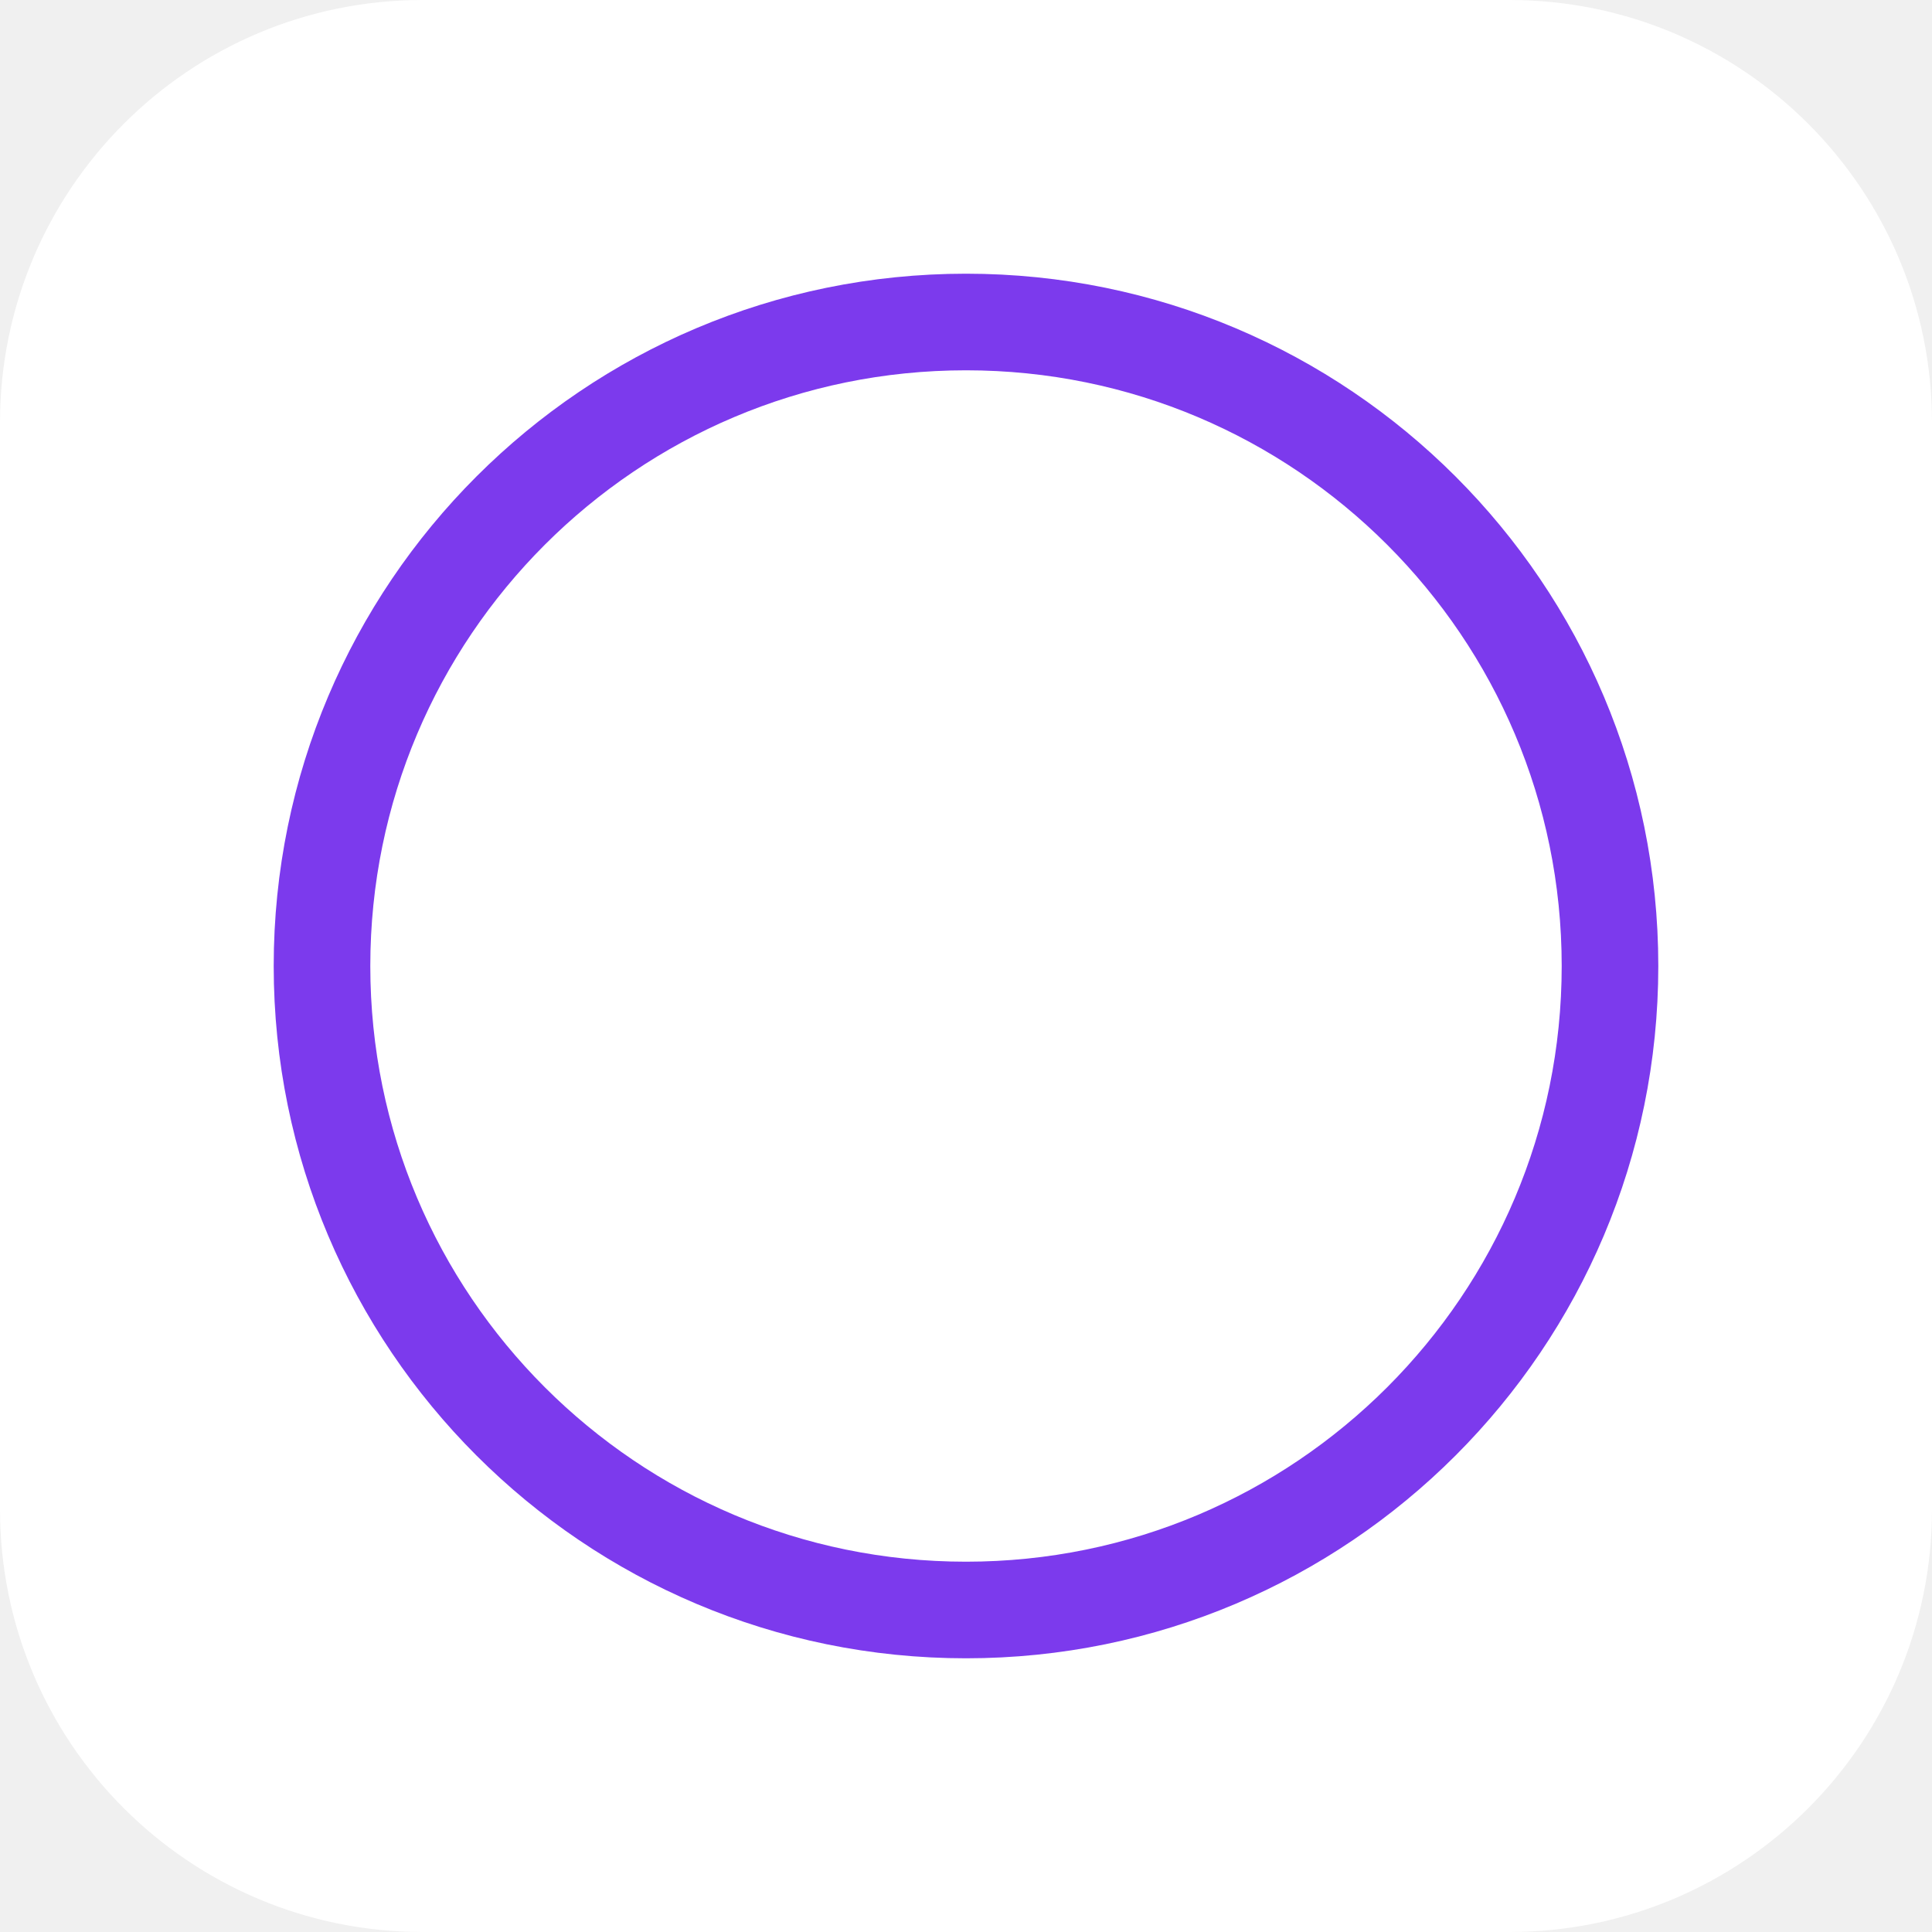
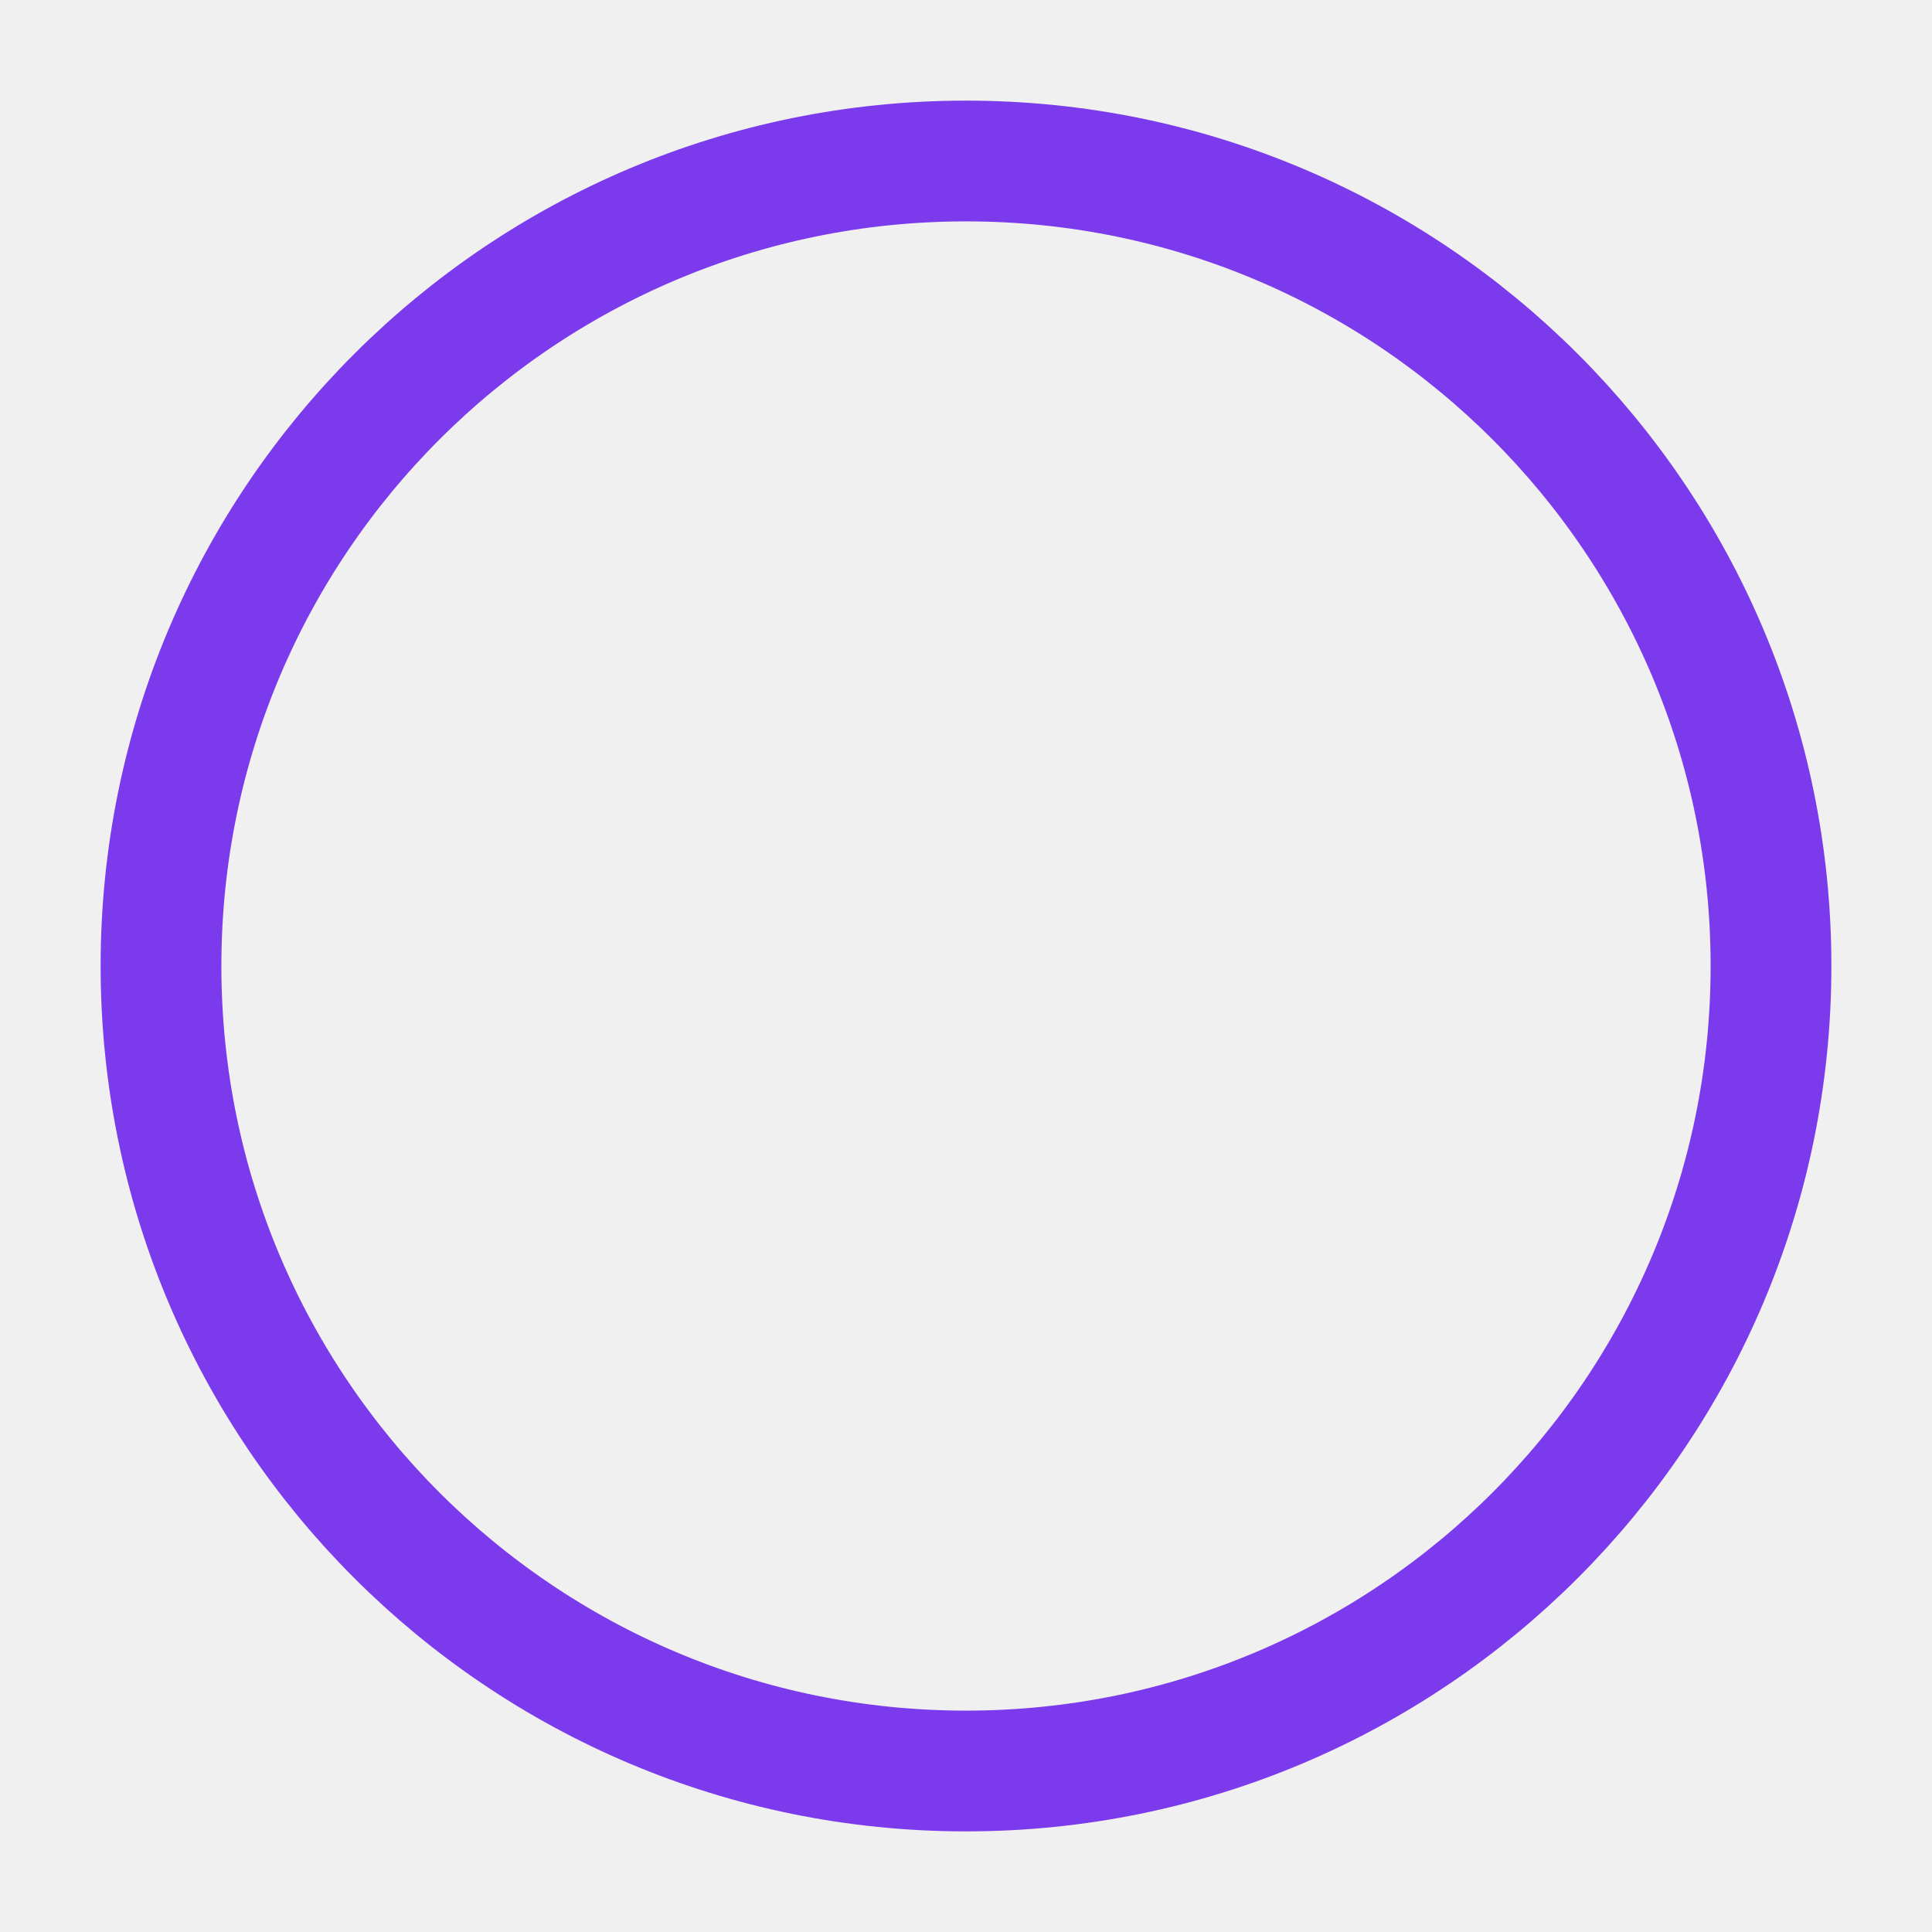
- <svg xmlns="http://www.w3.org/2000/svg" width="24" height="24" viewBox="0 0 24 24">
-   <style>.d{display:none}@media (prefers-color-scheme:dark){.l{display:none}.d{display:inline}}</style>
-   <g class="l">
-     <rect width="24" height="24" rx="5.25" fill="#ffffff" />
-     <g transform="translate(2.400 2.400) scale(0.8)" fill="none" stroke="none" stroke-width="1.5" stroke-linecap="round" stroke-linejoin="round">
-       <circle cx="12" cy="12" r="10" fill="none" stroke="#7c3aed" />
-     </g>
-   </g>
-   <g class="d">
-     <rect width="24" height="24" rx="5.25" fill="#1a1a1a" />
-     <g transform="translate(2.400 2.400) scale(0.8)" fill="none" stroke="none" stroke-width="1.5" stroke-linecap="round" stroke-linejoin="round">
-       <circle cx="12" cy="12" r="10" fill="none" stroke="#a78bfa" />
-     </g>
-   </g>
+ <svg xmlns="http://www.w3.org/2000/svg" width="24" height="24" viewBox="0 0 24 24" fill="none" stroke="none" stroke-width="1.5" stroke-linecap="round" stroke-linejoin="round">
+   <style>@media (prefers-color-scheme:dark){.sc0{stroke:#a78bfa}.fc0{fill:#a78bfa}}</style>
+   <circle cx="12" cy="12" r="10" fill="none" stroke="#7c3aed" class="sc0" />
</svg>
